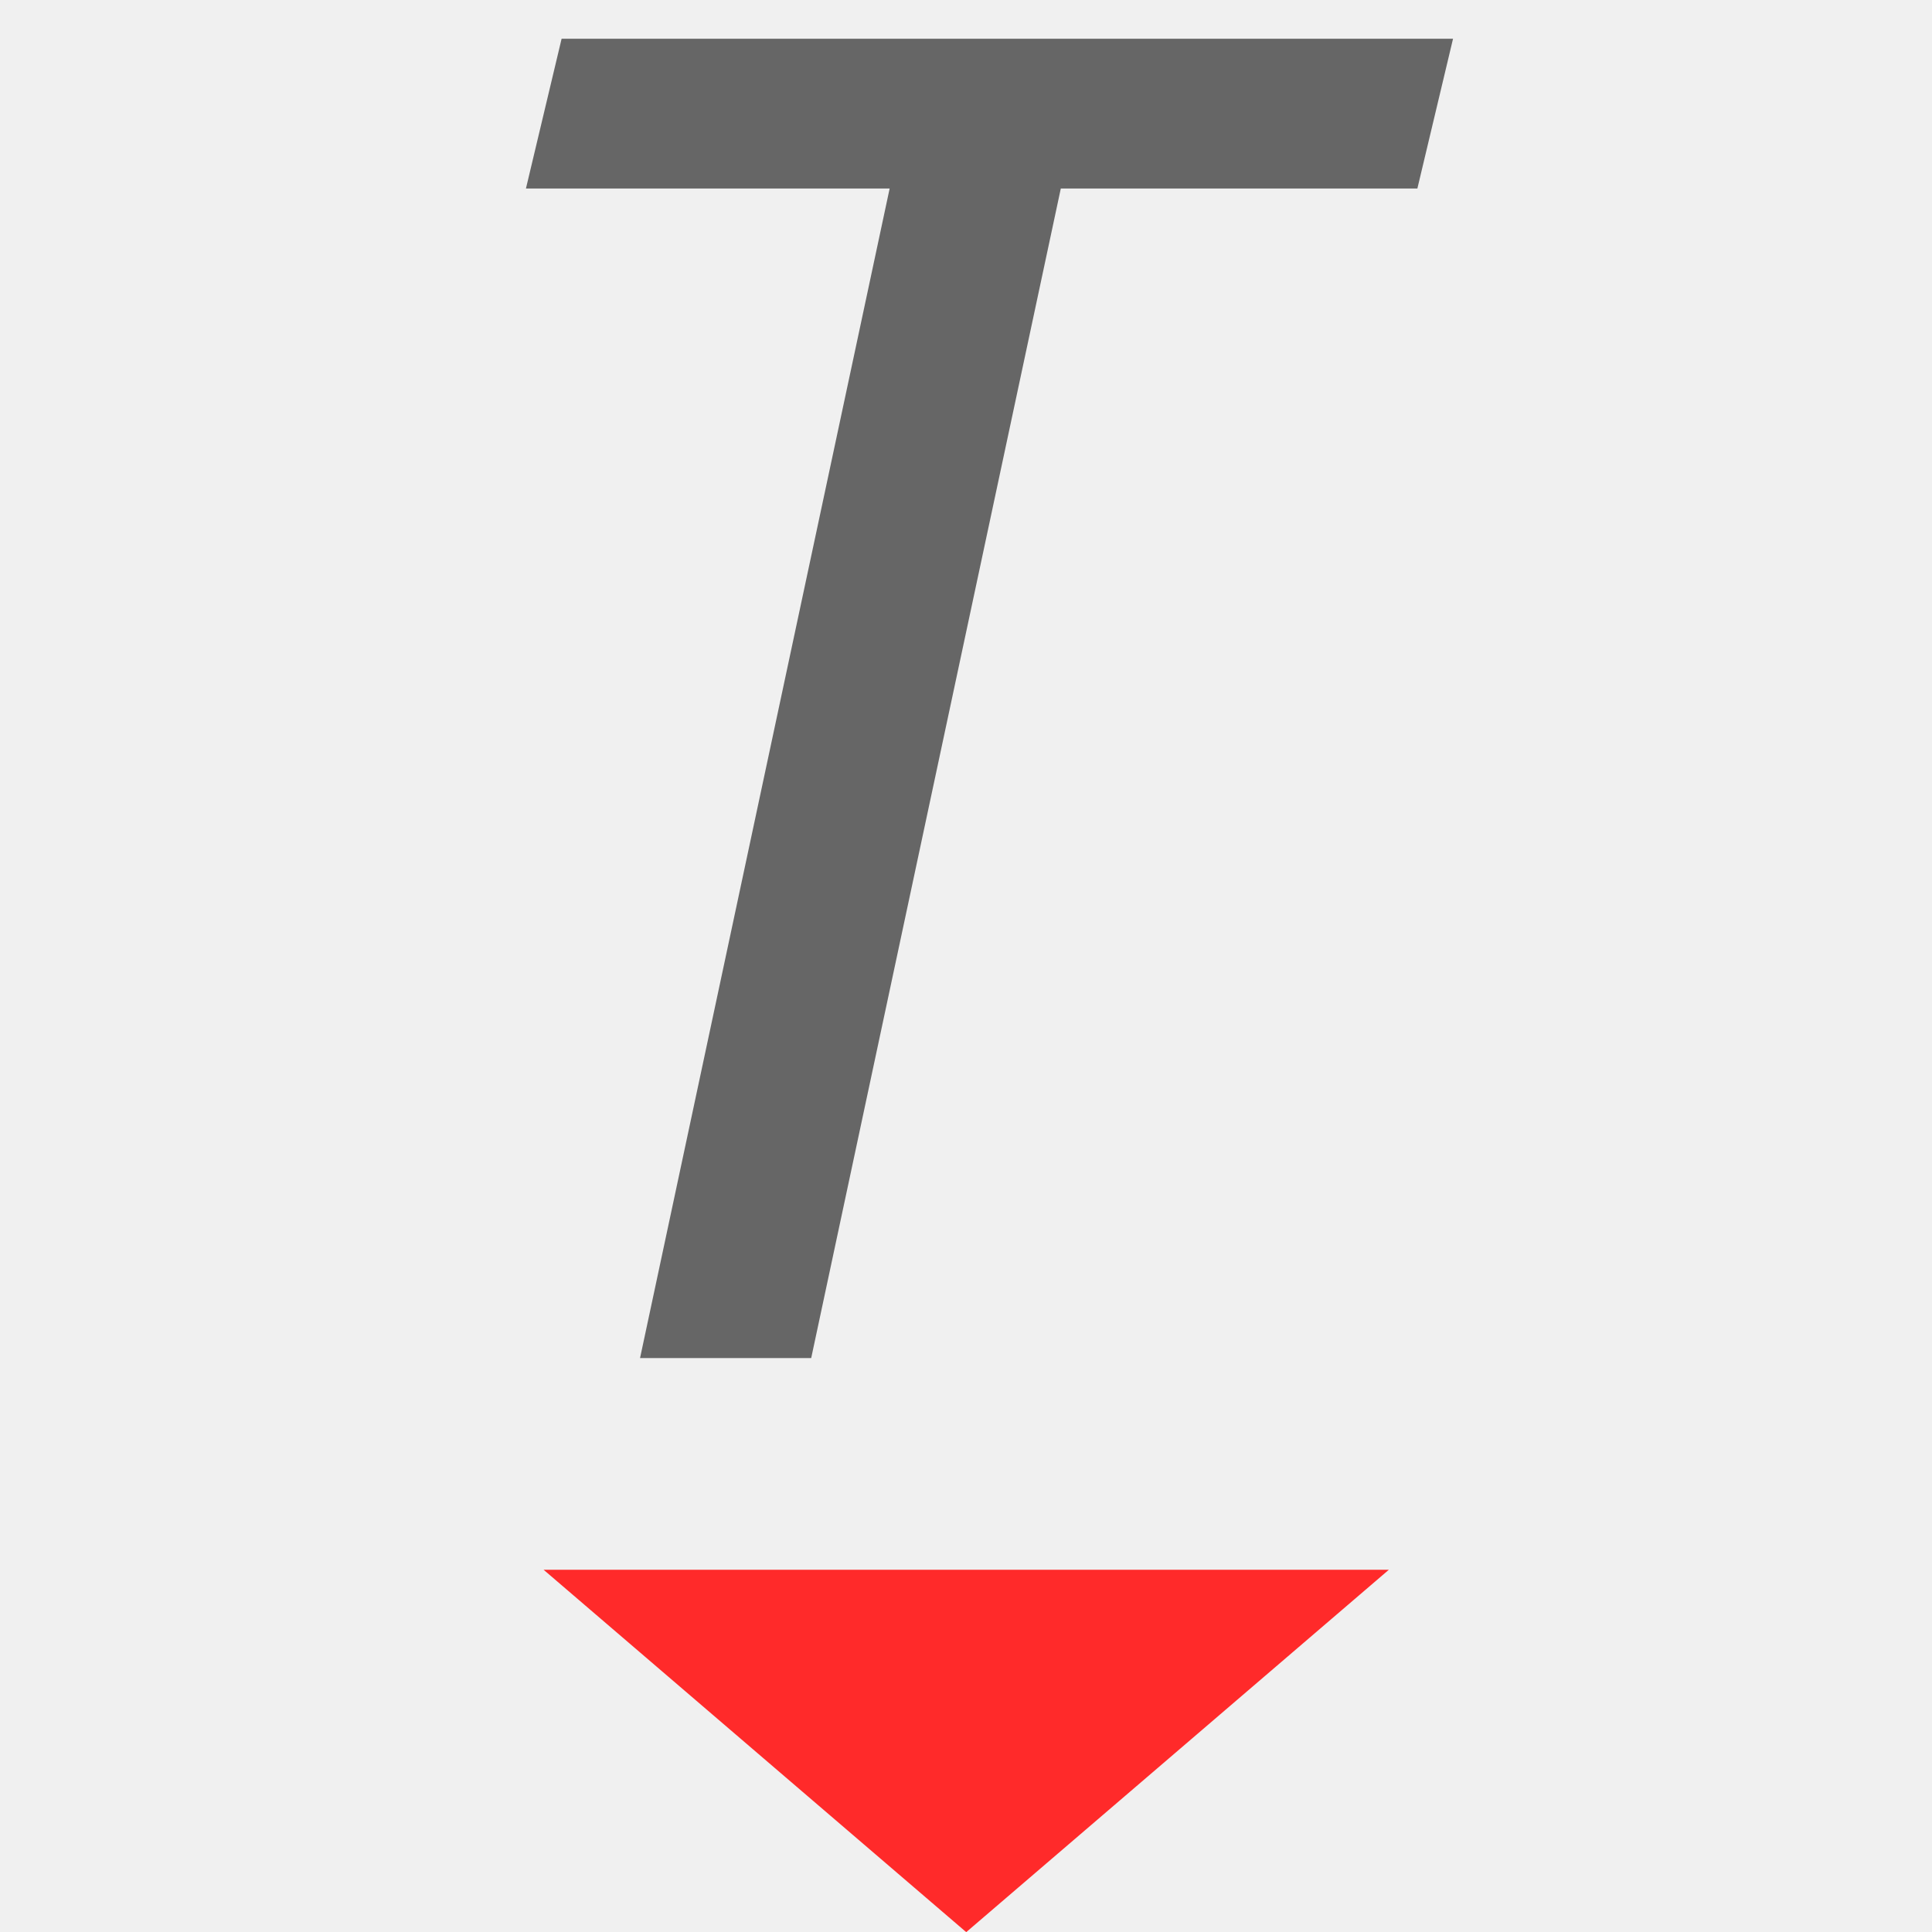
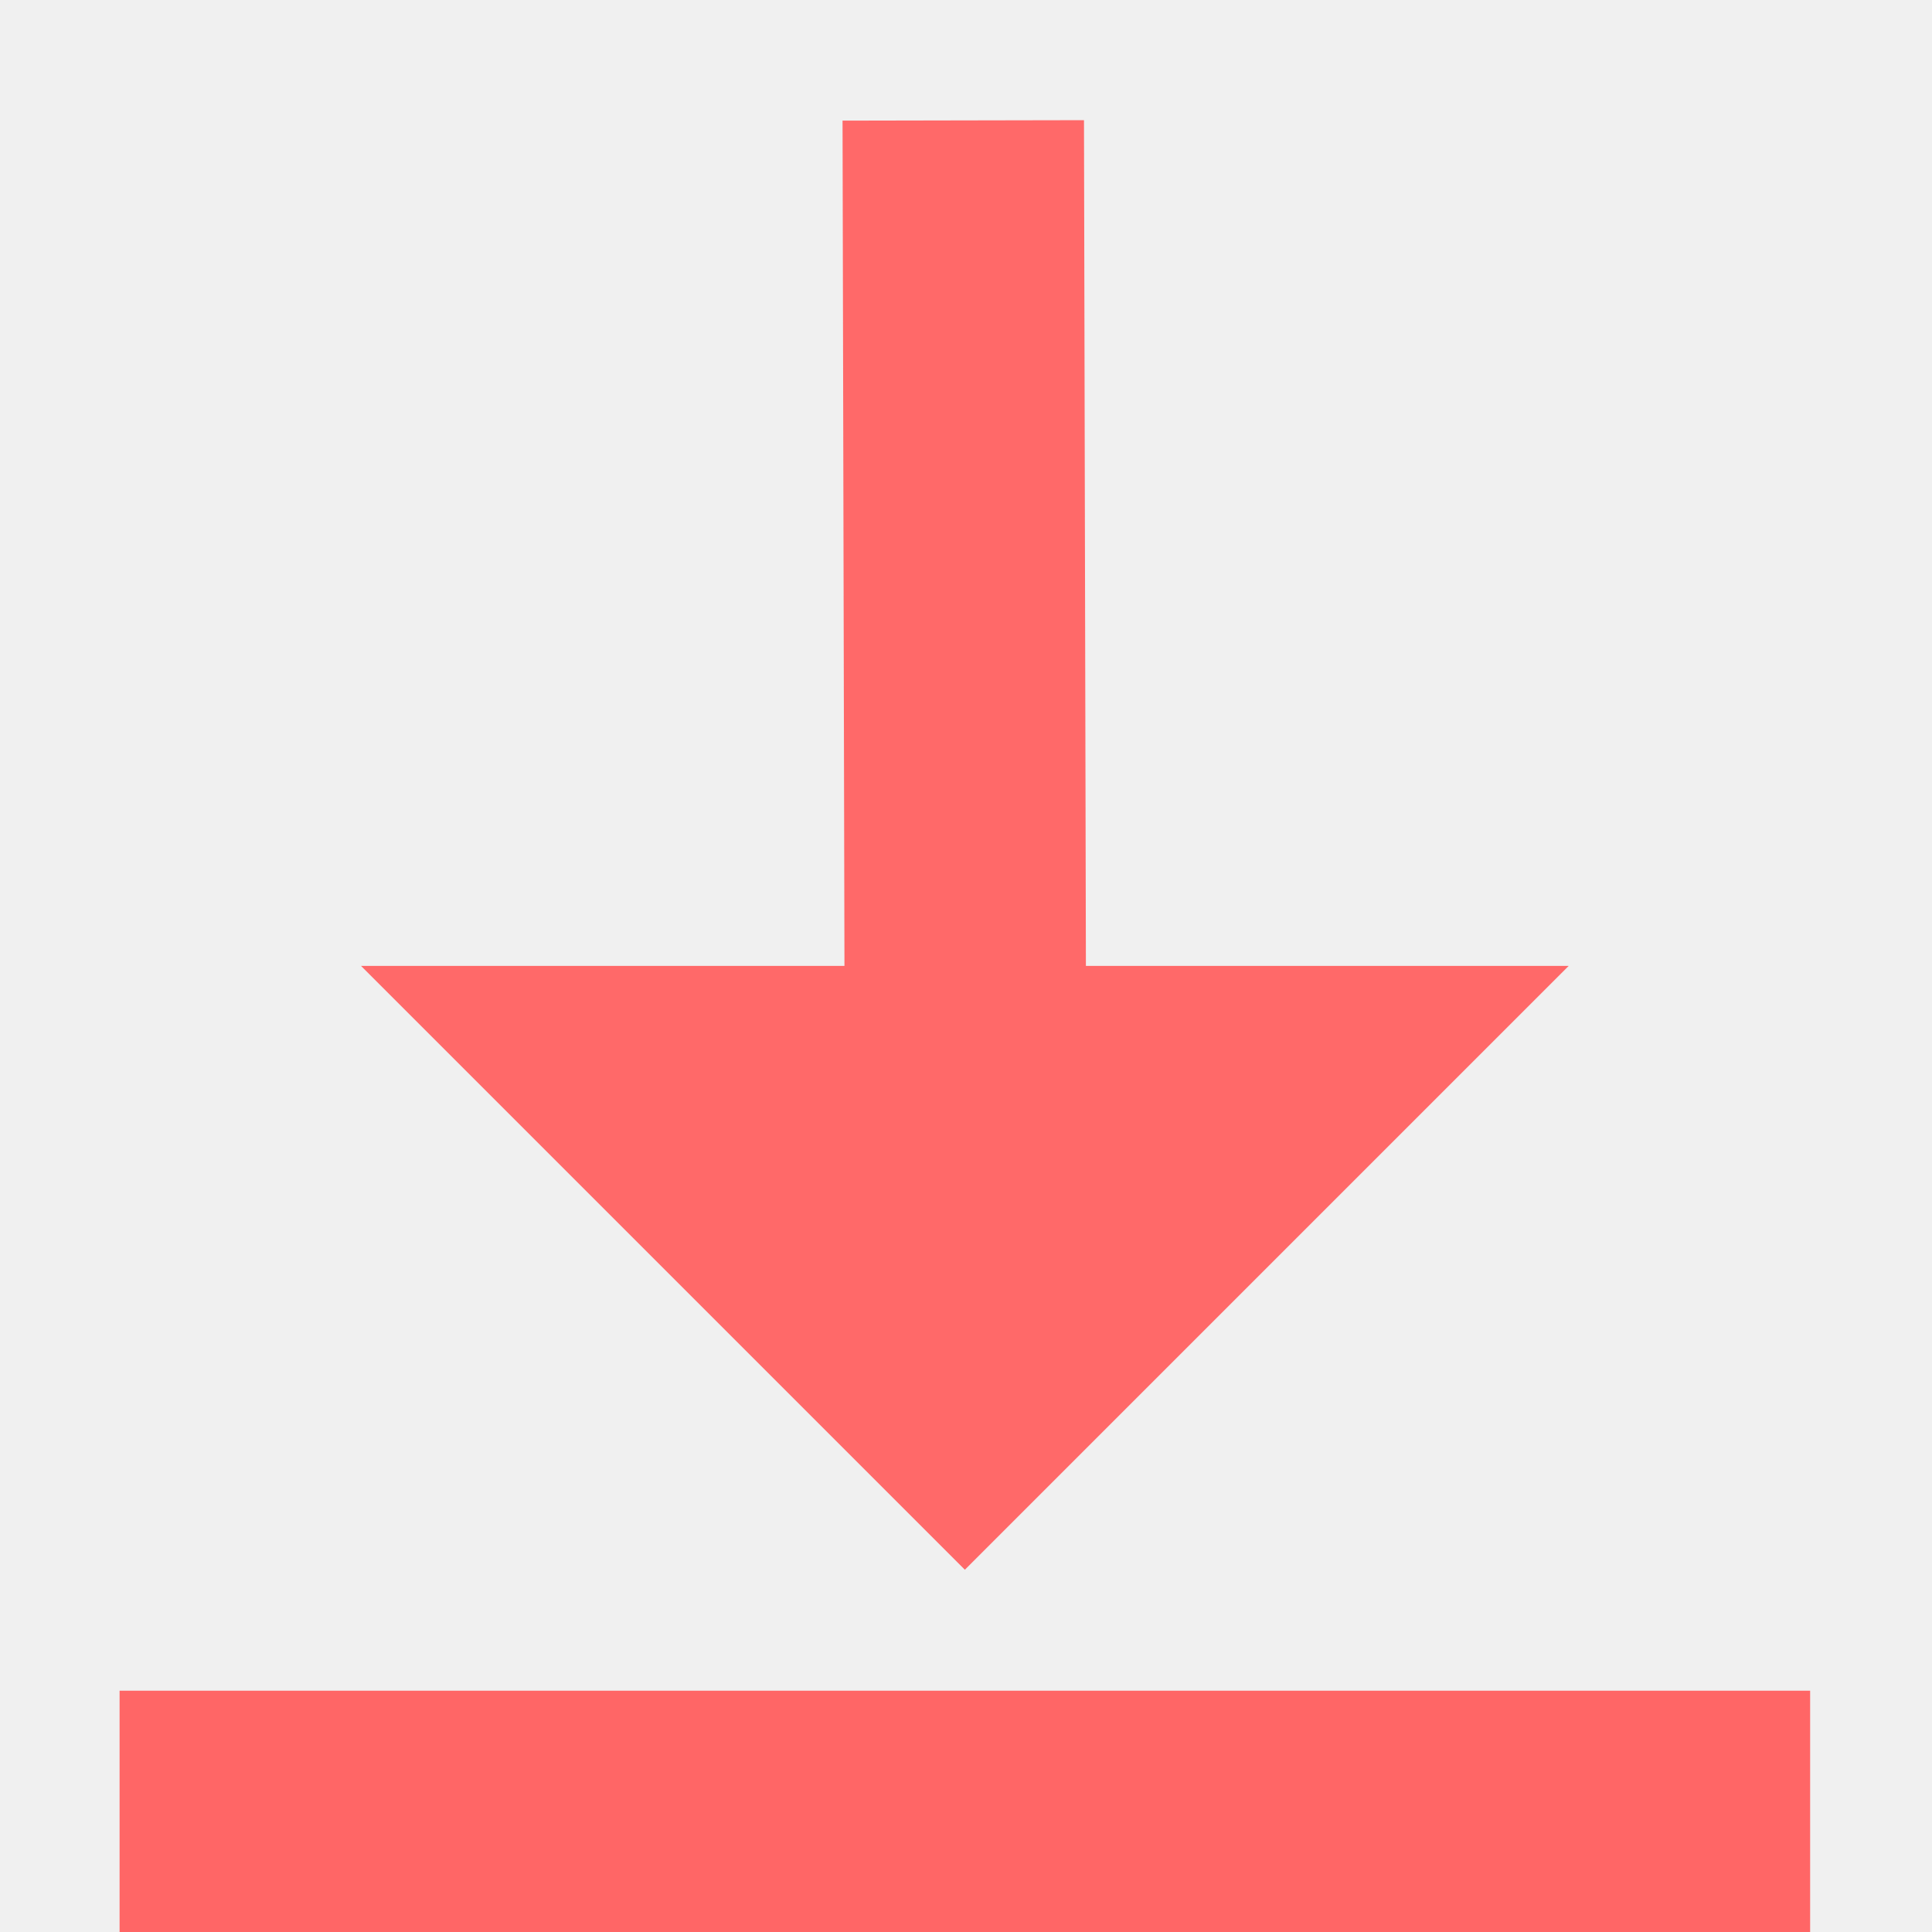
<svg xmlns="http://www.w3.org/2000/svg" width="16" height="16" viewBox="0 0 4.233 4.233" version="1.1" id="svg8">
  <defs id="defs2" />
  <g id="layer1" transform="translate(0,-292.7667)">
-     <path style="fill:#ff2a2a;stroke:#ff2a2a;stroke-width:0.529;stroke-linecap:butt;stroke-linejoin:miter;stroke-miterlimit:4;stroke-dasharray:none;stroke-opacity:1" d="m 7.405,293.031 0.006,2.646" id="use969" />
-     <path style="fill:#ff2a2a;fill-rule:evenodd;stroke:none;stroke-width:0.446;stroke-linecap:round;stroke-linejoin:round;stroke-dasharray:none" d="m 6.085,294.883 1.323,1.323 1.323,-1.323" id="path1" />
-     <rect style="fill:#ff2a2a;fill-rule:evenodd;stroke:none;stroke-width:0.446;stroke-linecap:round;stroke-linejoin:round;stroke-dasharray:none" id="rect1" width="3.704" height="0.529" x="5.556" y="296.471" />
+     <g id="use969" style="opacity:1;fill:#ff6969;fill-opacity:1">
+       <path style="baseline-shift:baseline;display:inline;overflow:visible;vector-effect:none;fill:#ff6969;enable-background:accumulate;stop-color:#000000;stop-opacity:1;fill-opacity:1" d="m 2.111,293.031 0.006,2.646" id="path2" />
+       <path style="baseline-shift:baseline;display:inline;overflow:visible;vector-effect:none;fill:#ff6969;enable-background:accumulate;stop-color:#000000;stop-opacity:1;fill-opacity:1" d="m 1.846,293.031 0.006,2.646 0.529,-0.002 -0.006,-2.645 z" id="path3" />
+     </g>
+     <path style="fill:#ff6969;fill-rule:evenodd;stroke:none;stroke-width:0.446;stroke-linecap:round;stroke-linejoin:round;stroke-dasharray:none;fill-opacity:1" d="m 0.791,294.883 1.323,1.323 1.323,-1.323" id="path1" />
+     <rect style="fill:#ff6666;fill-rule:evenodd;stroke:none;stroke-width:0.446;stroke-linecap:round;stroke-linejoin:round;stroke-dasharray:none;fill-opacity:1" id="rect1" width="3.704" height="0.529" x="0.262" y="296.471" />
    <path style="fill:#ffffff;fill-rule:evenodd;stroke:#666666;stroke-width:0.284;stroke-linecap:butt;stroke-linejoin:miter;stroke-opacity:1" d="m -5.424,292.899 v 1.058 H -6.482" id="path4" />
    <path d="m -6.482,293.957 0,2.91 h 3.969 v -3.969 h -2.91 z" style="fill:none;fill-rule:evenodd;stroke:#666666;stroke-width:0.284;stroke-linecap:round;stroke-linejoin:miter;stroke-opacity:1" id="path5" />
    <text xml:space="preserve" style="font-style:normal;font-variant:normal;font-weight:normal;font-stretch:normal;font-size:3.991px;line-height:1.25;font-family:sans-serif;font-variant-ligatures:normal;font-variant-position:normal;font-variant-caps:normal;font-variant-numeric:normal;font-variant-alternates:normal;font-feature-settings:normal;text-indent:0;text-align:start;text-decoration:none;text-decoration-line:none;text-decoration-style:solid;text-decoration-color:#000000;letter-spacing:0px;word-spacing:0px;text-transform:none;writing-mode:lr-tb;direction:ltr;text-orientation:mixed;dominant-baseline:auto;baseline-shift:baseline;text-anchor:start;white-space:normal;shape-padding:0;vector-effect:none;fill:#666666;fill-opacity:1;stroke:none;stroke-width:0.216;stroke-linecap:butt;stroke-linejoin:miter;stroke-miterlimit:4;stroke-dasharray:none;stroke-dashoffset:0;stroke-opacity:1" x="-5.556" y="300.782" id="text5">
      <tspan id="tspan5" x="-5.556" y="300.782" style="font-style:italic;font-variant:normal;font-weight:normal;font-stretch:normal;font-size:3.304px;font-family:'Century modern TT';-inkscape-font-specification:'Century modern TT Italic';letter-spacing:-0.399px;baseline-shift:baseline;fill:#666666;fill-opacity:1;stroke-width:0.216">T</tspan>
    </text>
    <path d="m -6.482,297.661 v 3.969 h 3.969 v -3.969 z" style="fill:none;fill-rule:evenodd;stroke:#666666;stroke-width:0.284;stroke-linecap:round;stroke-linejoin:miter;stroke-opacity:1" id="path6" />
-     <path style="fill:#ff2a2a;fill-opacity:1;fill-rule:evenodd;stroke:none;stroke-width:0.196;stroke-linecap:butt;stroke-linejoin:miter;stroke-opacity:1" d="M 3.043,296.206 H 1.191 l 0.926,0.794 z" id="path7" />
-     <text xml:space="preserve" style="font-style:normal;font-variant:normal;font-weight:normal;font-stretch:normal;font-size:4.885px;line-height:1.25;font-family:sans-serif;font-variant-ligatures:normal;font-variant-position:normal;font-variant-caps:normal;font-variant-numeric:normal;font-variant-alternates:normal;font-feature-settings:normal;text-indent:0;text-align:start;text-decoration:none;text-decoration-line:none;text-decoration-style:solid;text-decoration-color:#000000;letter-spacing:0px;word-spacing:0px;text-transform:none;writing-mode:lr-tb;direction:ltr;text-orientation:mixed;dominant-baseline:auto;baseline-shift:baseline;text-anchor:start;white-space:normal;shape-padding:0;vector-effect:none;fill:#666666;fill-opacity:1;stroke:none;stroke-width:0.265;stroke-linecap:butt;stroke-linejoin:miter;stroke-miterlimit:4;stroke-dasharray:none;stroke-dashoffset:0;stroke-opacity:1" x="0.794" y="295.74" id="text819-6-6">
-       <tspan id="tspan817-7-2" x="0.794" y="295.74" style="font-style:italic;font-variant:normal;font-weight:normal;font-stretch:normal;font-size:4.044px;font-family:'Century modern TT';-inkscape-font-specification:'Century modern TT Italic';letter-spacing:-0.488px;baseline-shift:baseline;fill:#666666;fill-opacity:1;stroke-width:0.265">T</tspan>
+     <path style="fill:#ff2a2a;fill-opacity:1;fill-rule:evenodd;stroke:none;stroke-width:0.196;stroke-linecap:butt;stroke-linejoin:miter;stroke-opacity:1" d="M 3.043,303.456 H 1.191 l 0.926,0.794 z" id="path7" />
+     <text xml:space="preserve" style="font-style:normal;font-variant:normal;font-weight:normal;font-stretch:normal;font-size:4.885px;line-height:1.25;font-family:sans-serif;font-variant-ligatures:normal;font-variant-position:normal;font-variant-caps:normal;font-variant-numeric:normal;font-variant-alternates:normal;font-feature-settings:normal;text-indent:0;text-align:start;text-decoration:none;text-decoration-line:none;text-decoration-style:solid;text-decoration-color:#000000;letter-spacing:0px;word-spacing:0px;text-transform:none;writing-mode:lr-tb;direction:ltr;text-orientation:mixed;dominant-baseline:auto;baseline-shift:baseline;text-anchor:start;white-space:normal;shape-padding:0;vector-effect:none;fill:#666666;fill-opacity:1;stroke:none;stroke-width:0.265;stroke-linecap:butt;stroke-linejoin:miter;stroke-miterlimit:4;stroke-dasharray:none;stroke-dashoffset:0;stroke-opacity:1" x="0.794" y="302.989" id="text819-6-6">
+       <tspan id="tspan817-7-2" x="0.794" y="302.989" style="font-style:italic;font-variant:normal;font-weight:normal;font-stretch:normal;font-size:4.044px;font-family:'Century modern TT';-inkscape-font-specification:'Century modern TT Italic';letter-spacing:-0.488px;baseline-shift:baseline;fill:#666666;fill-opacity:1;stroke-width:0.265">T</tspan>
    </text>
  </g>
</svg>
